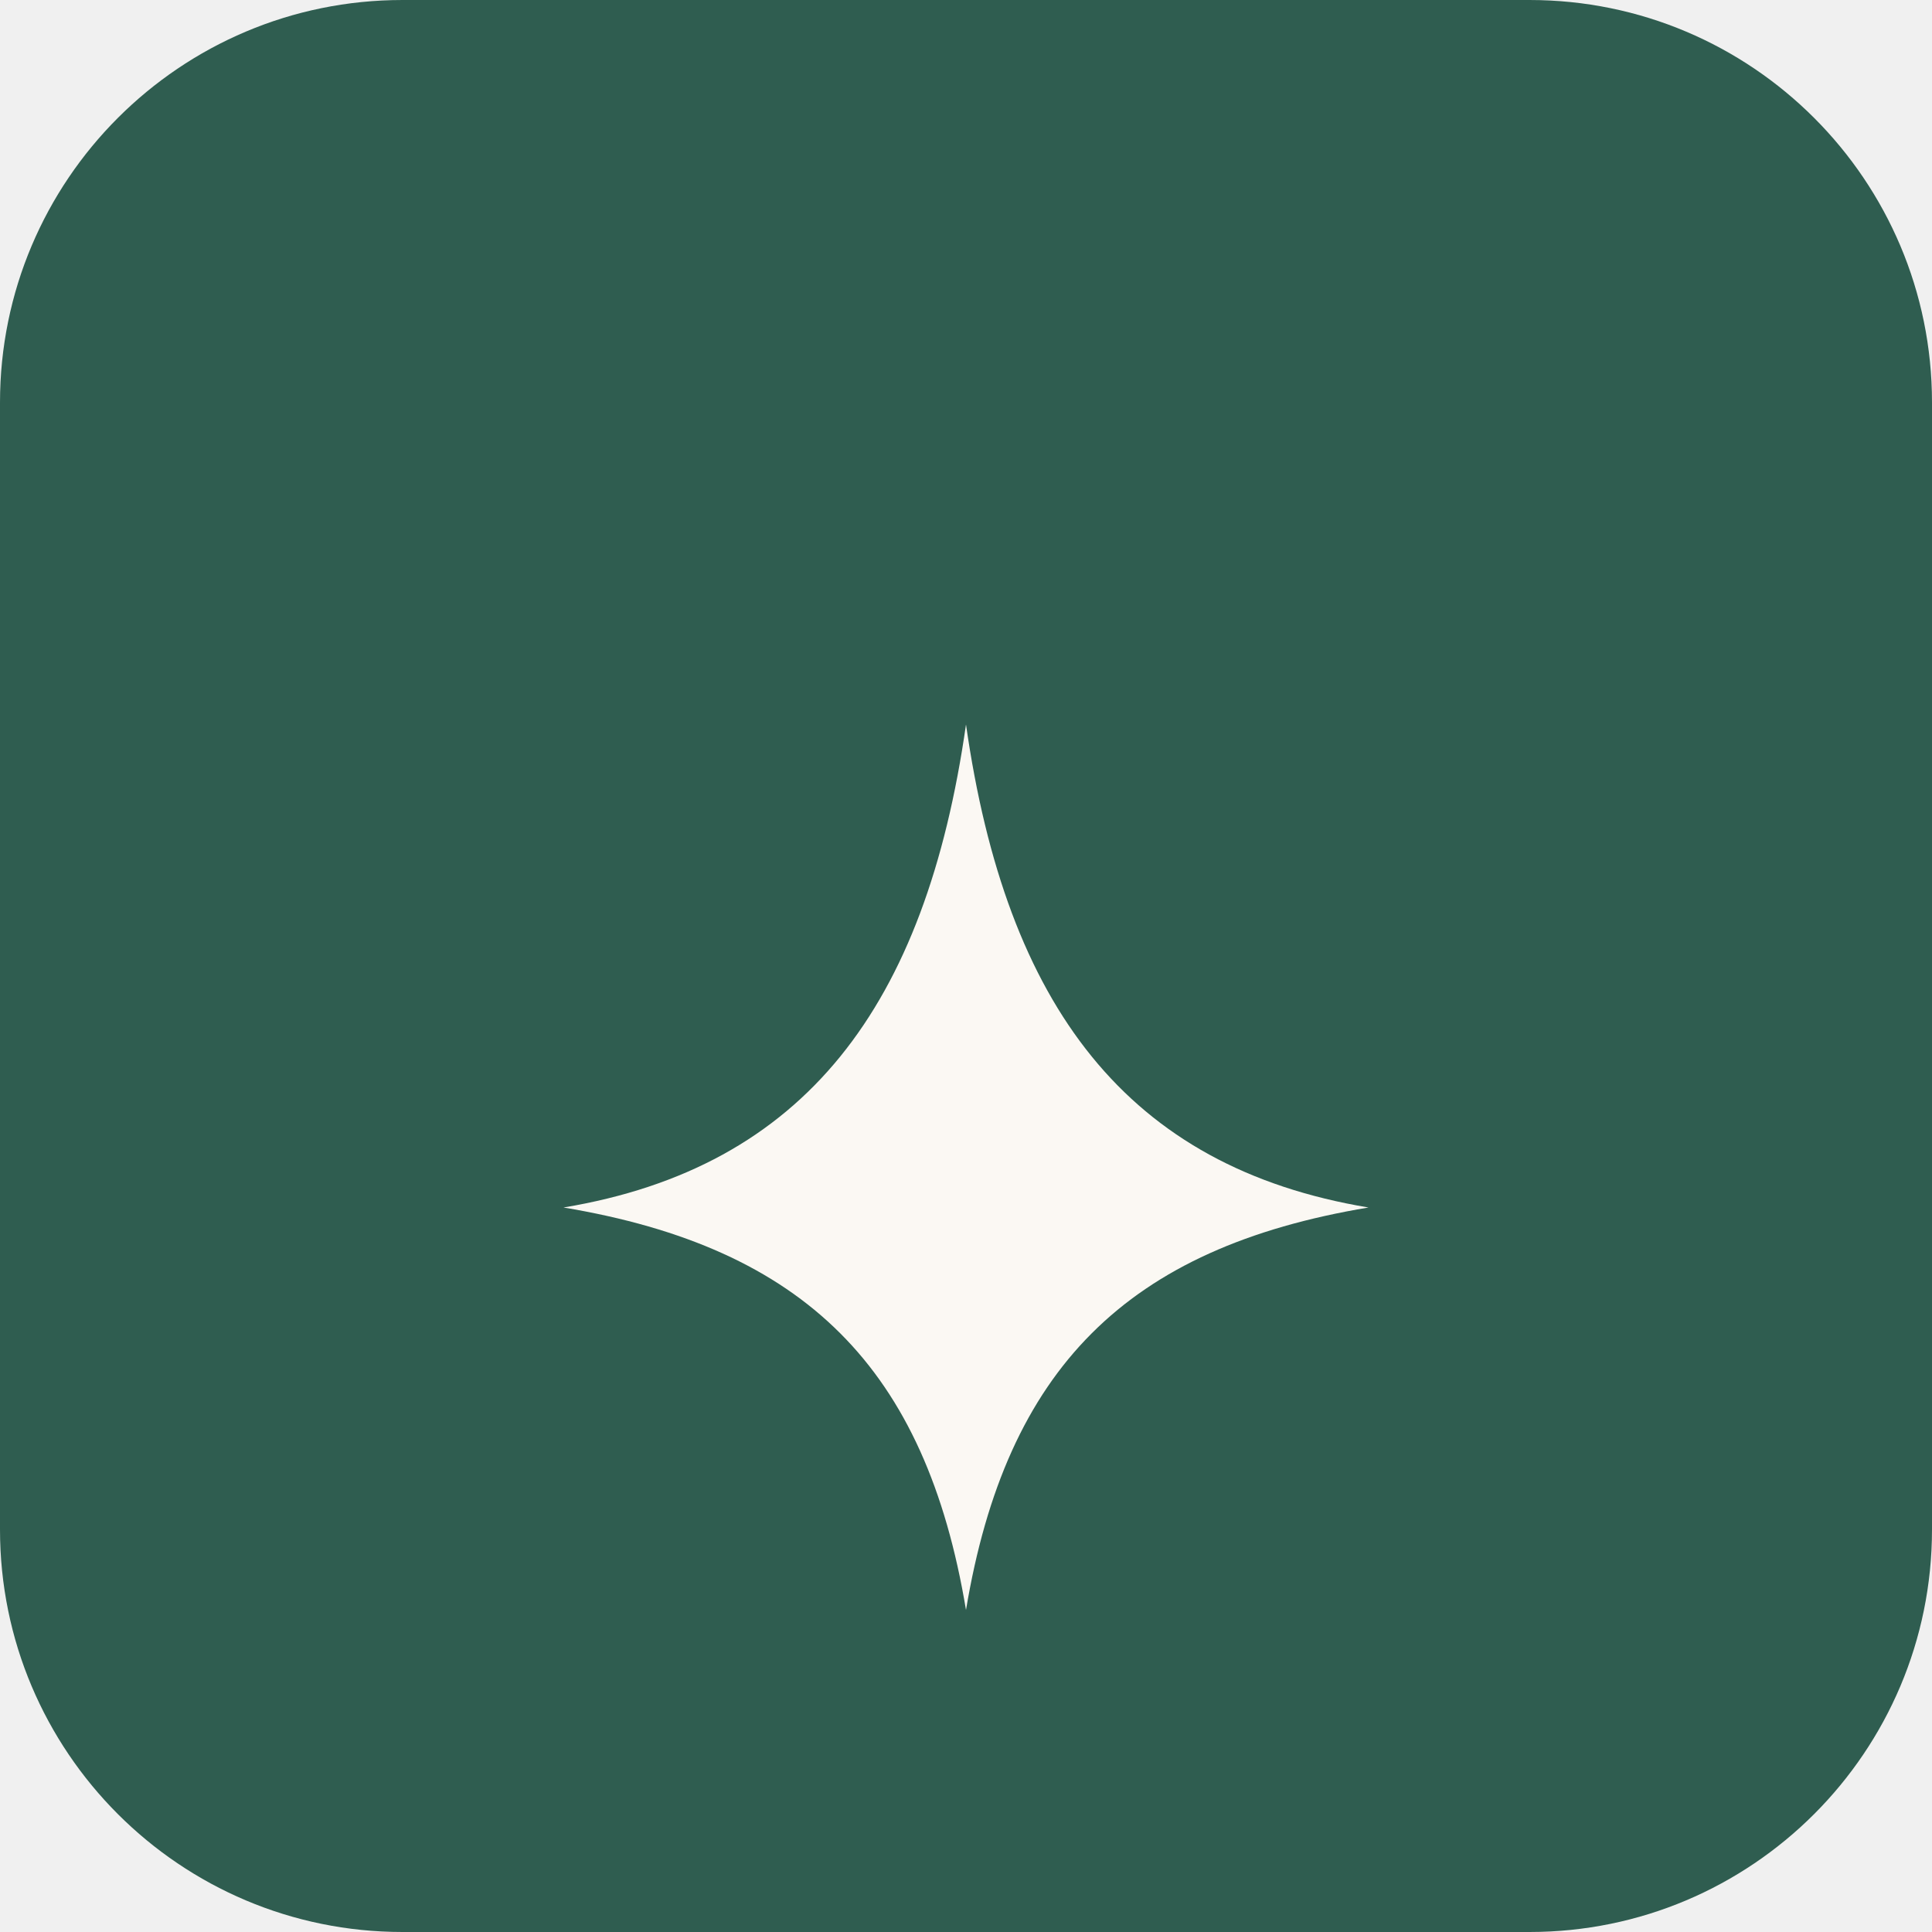
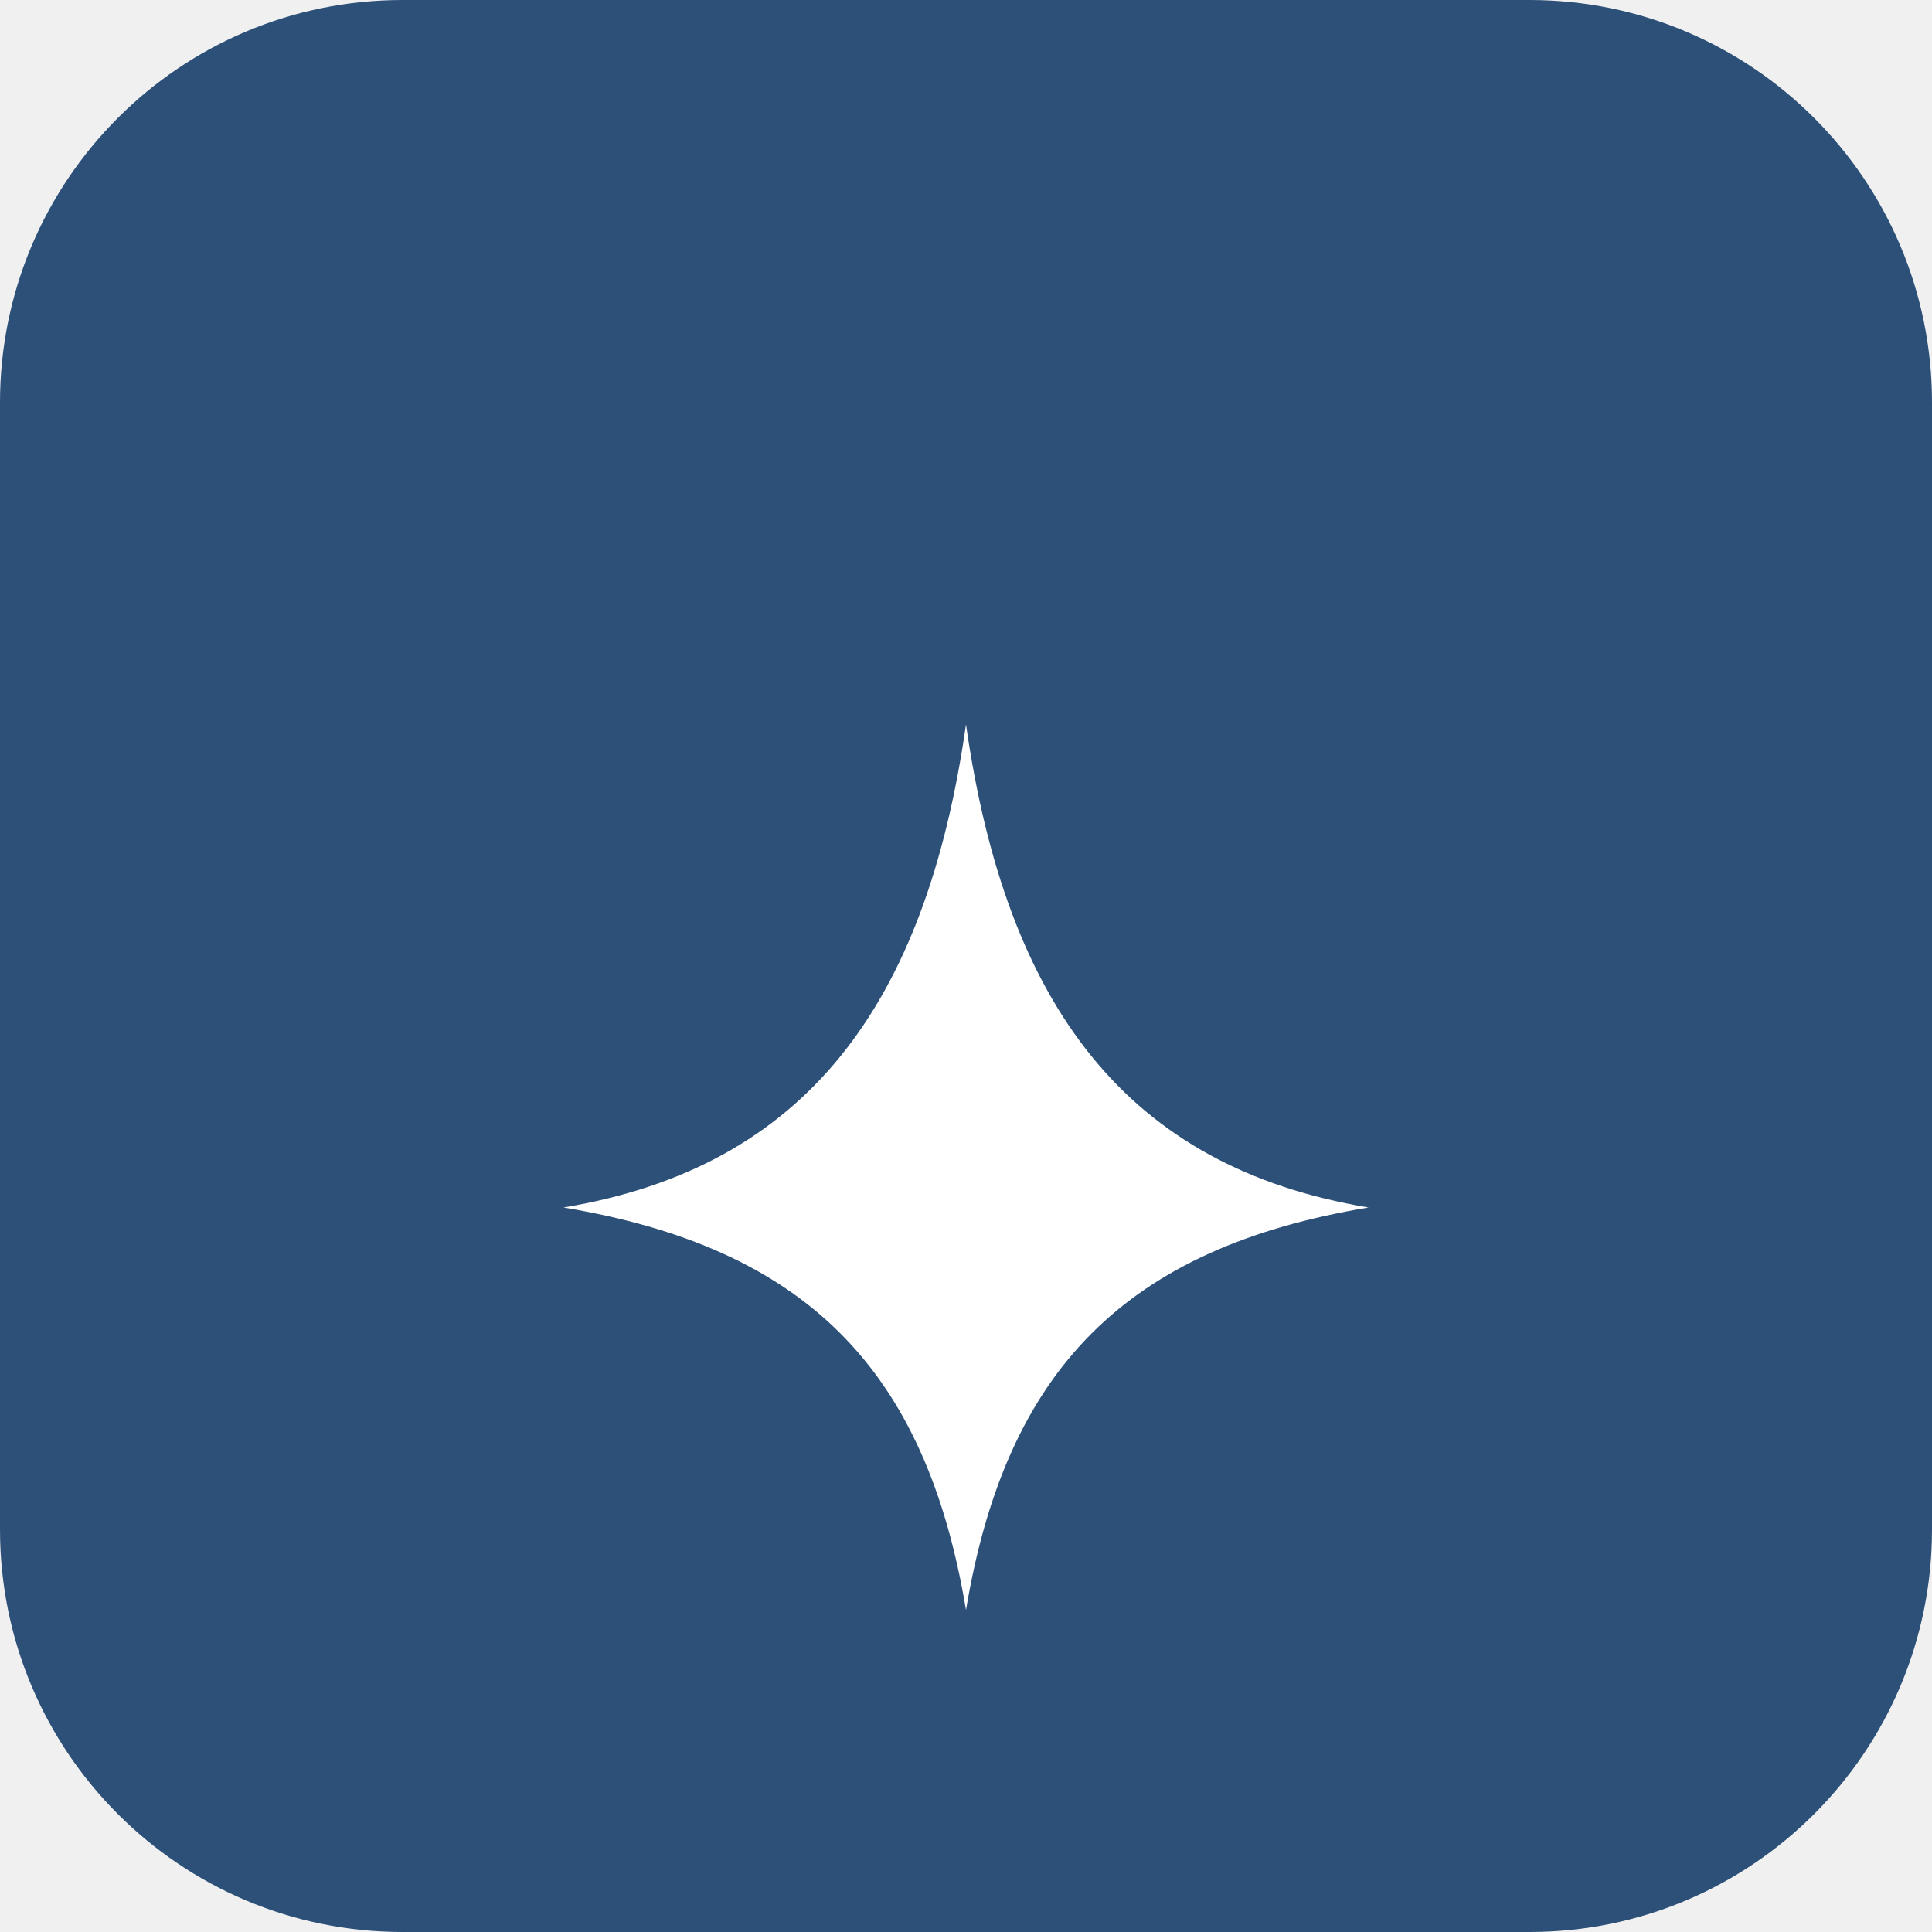
<svg xmlns="http://www.w3.org/2000/svg" viewBox="0 0 48 48">
-   <rect width="48" height="48" rx="10" fill="#2f5d50" />
-   <path d="M14 30c6-1 9-5 10-12 1 7 4 11 10 12-6 1-9 4-10 10-1-6-4-9-10-10z" fill="#fbf8f3" />
+   <rect width="48" height="48" rx="10" fill="#2c5078" />
+   <path d="M14 30c6-1 9-5 10-12 1 7 4 11 10 12-6 1-9 4-10 10-1-6-4-9-10-10z" fill="#ffffff" />
</svg>
